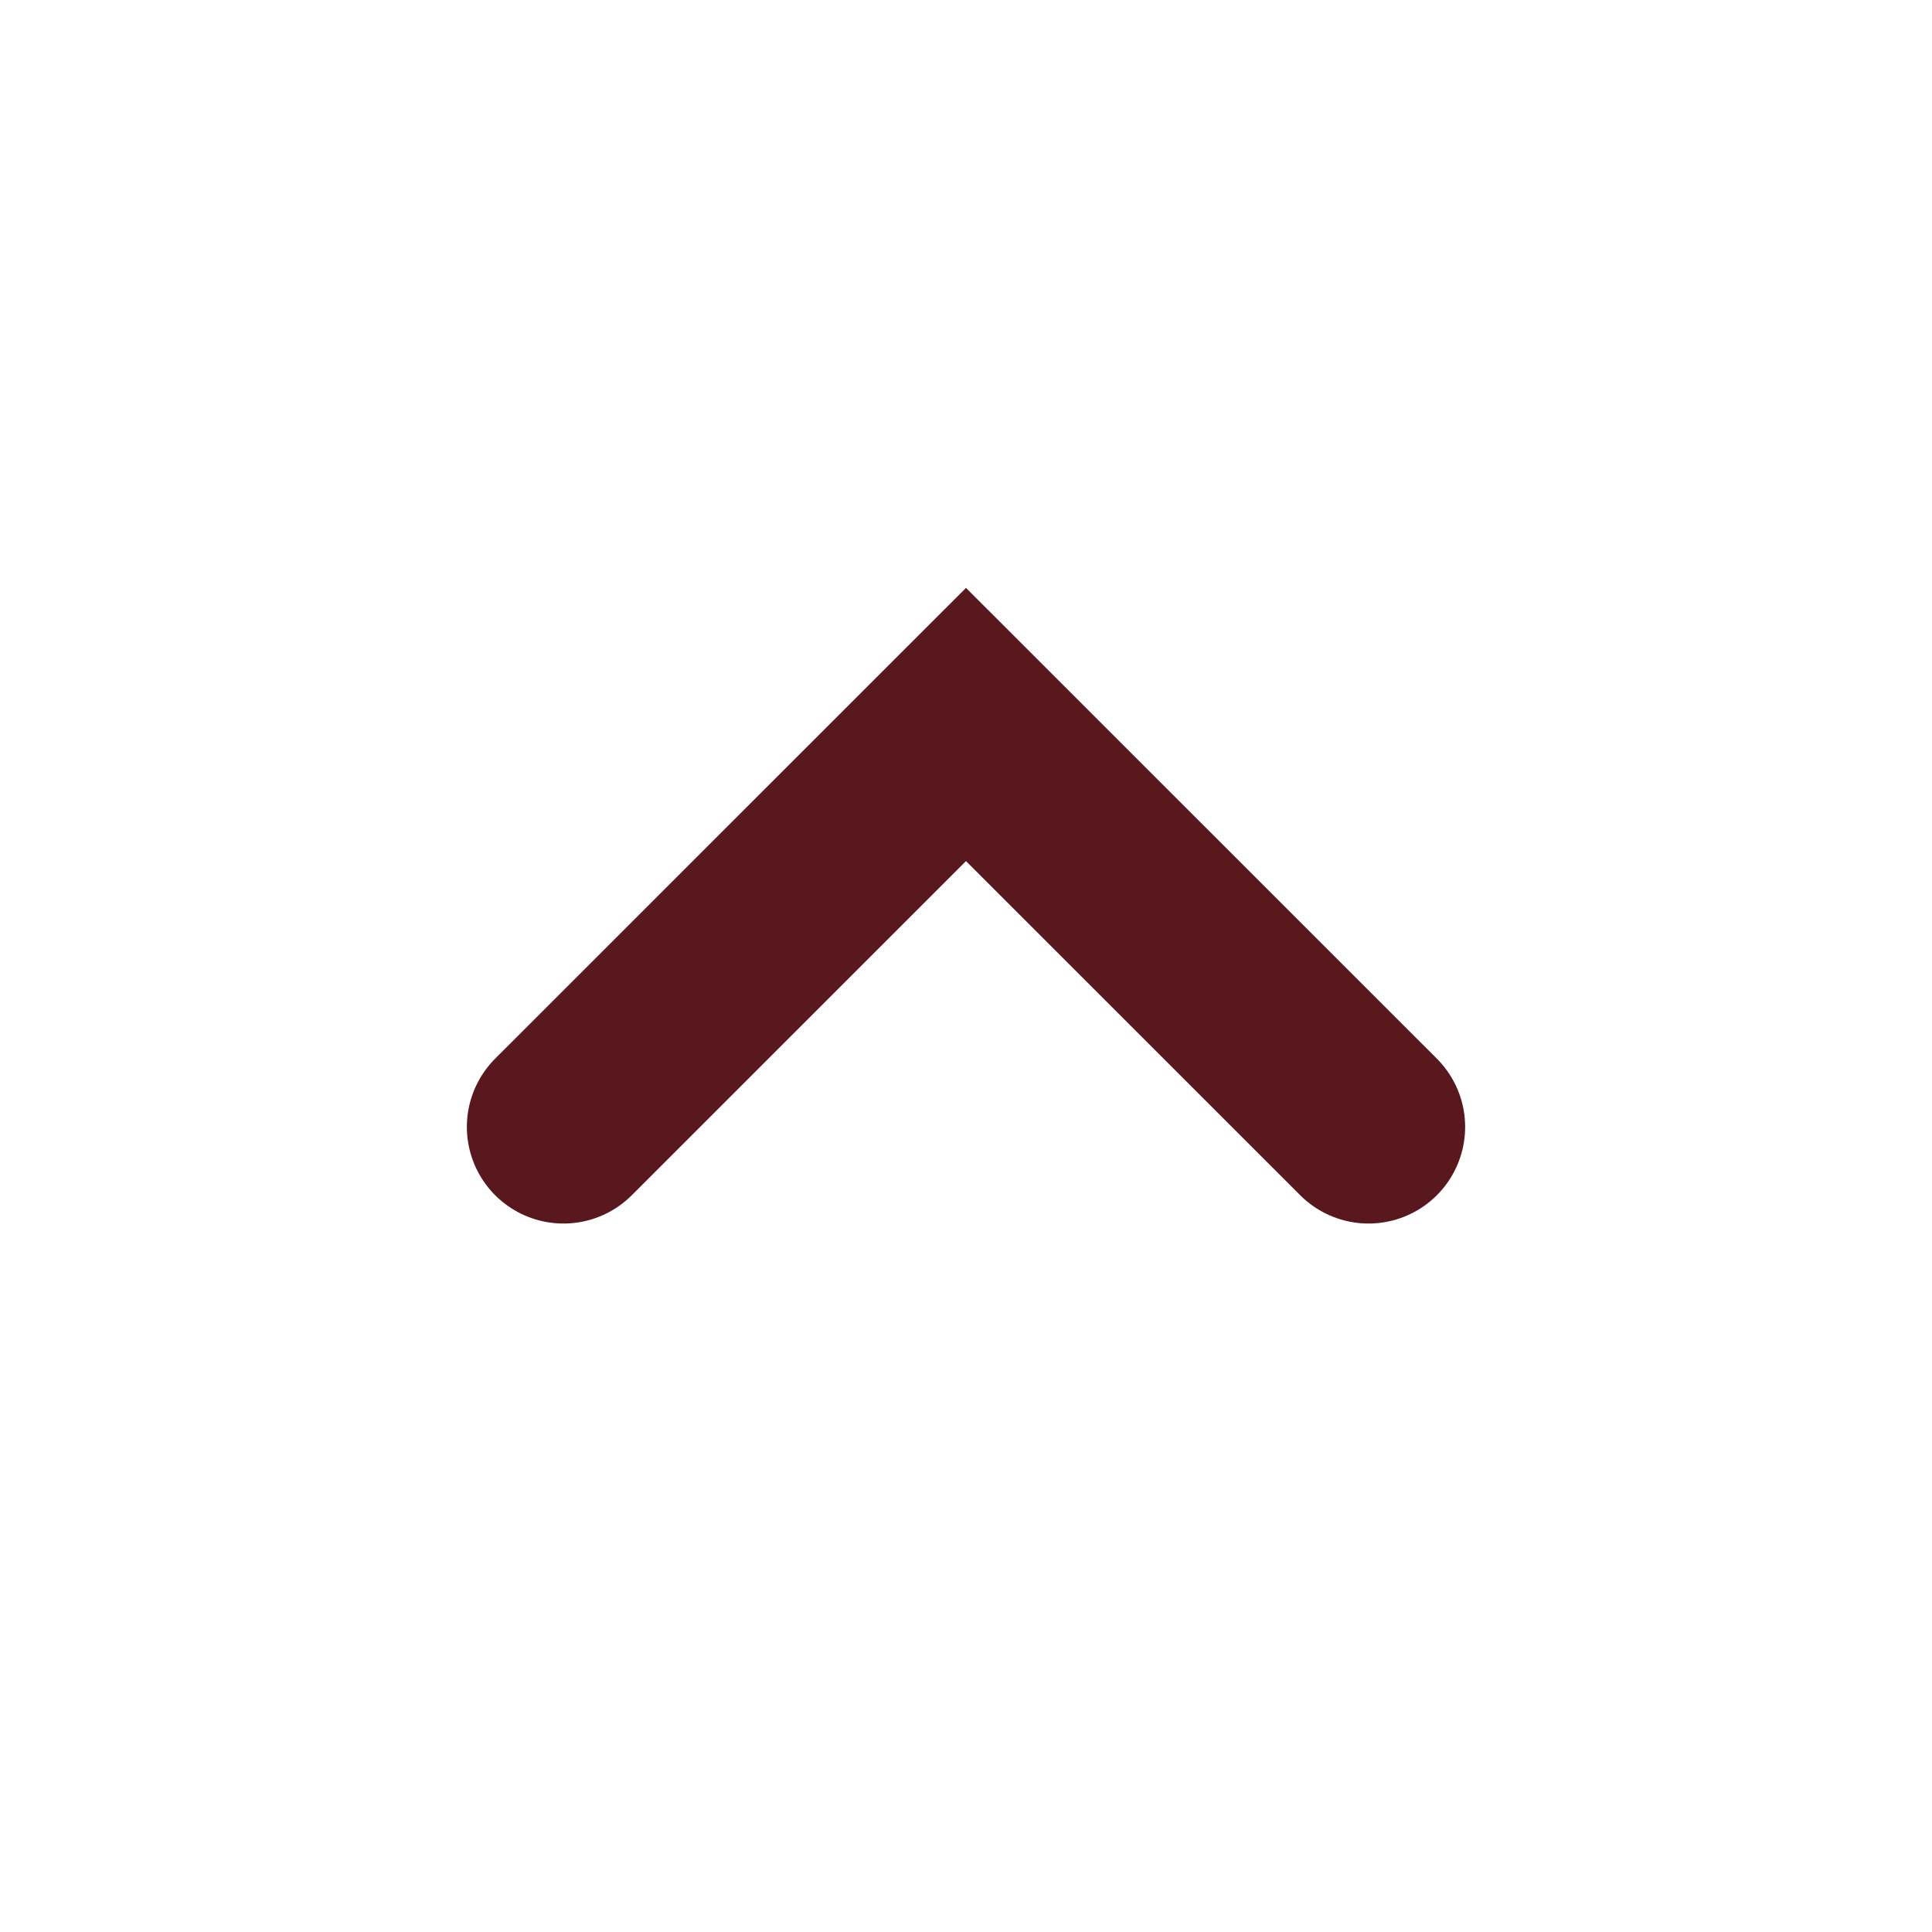
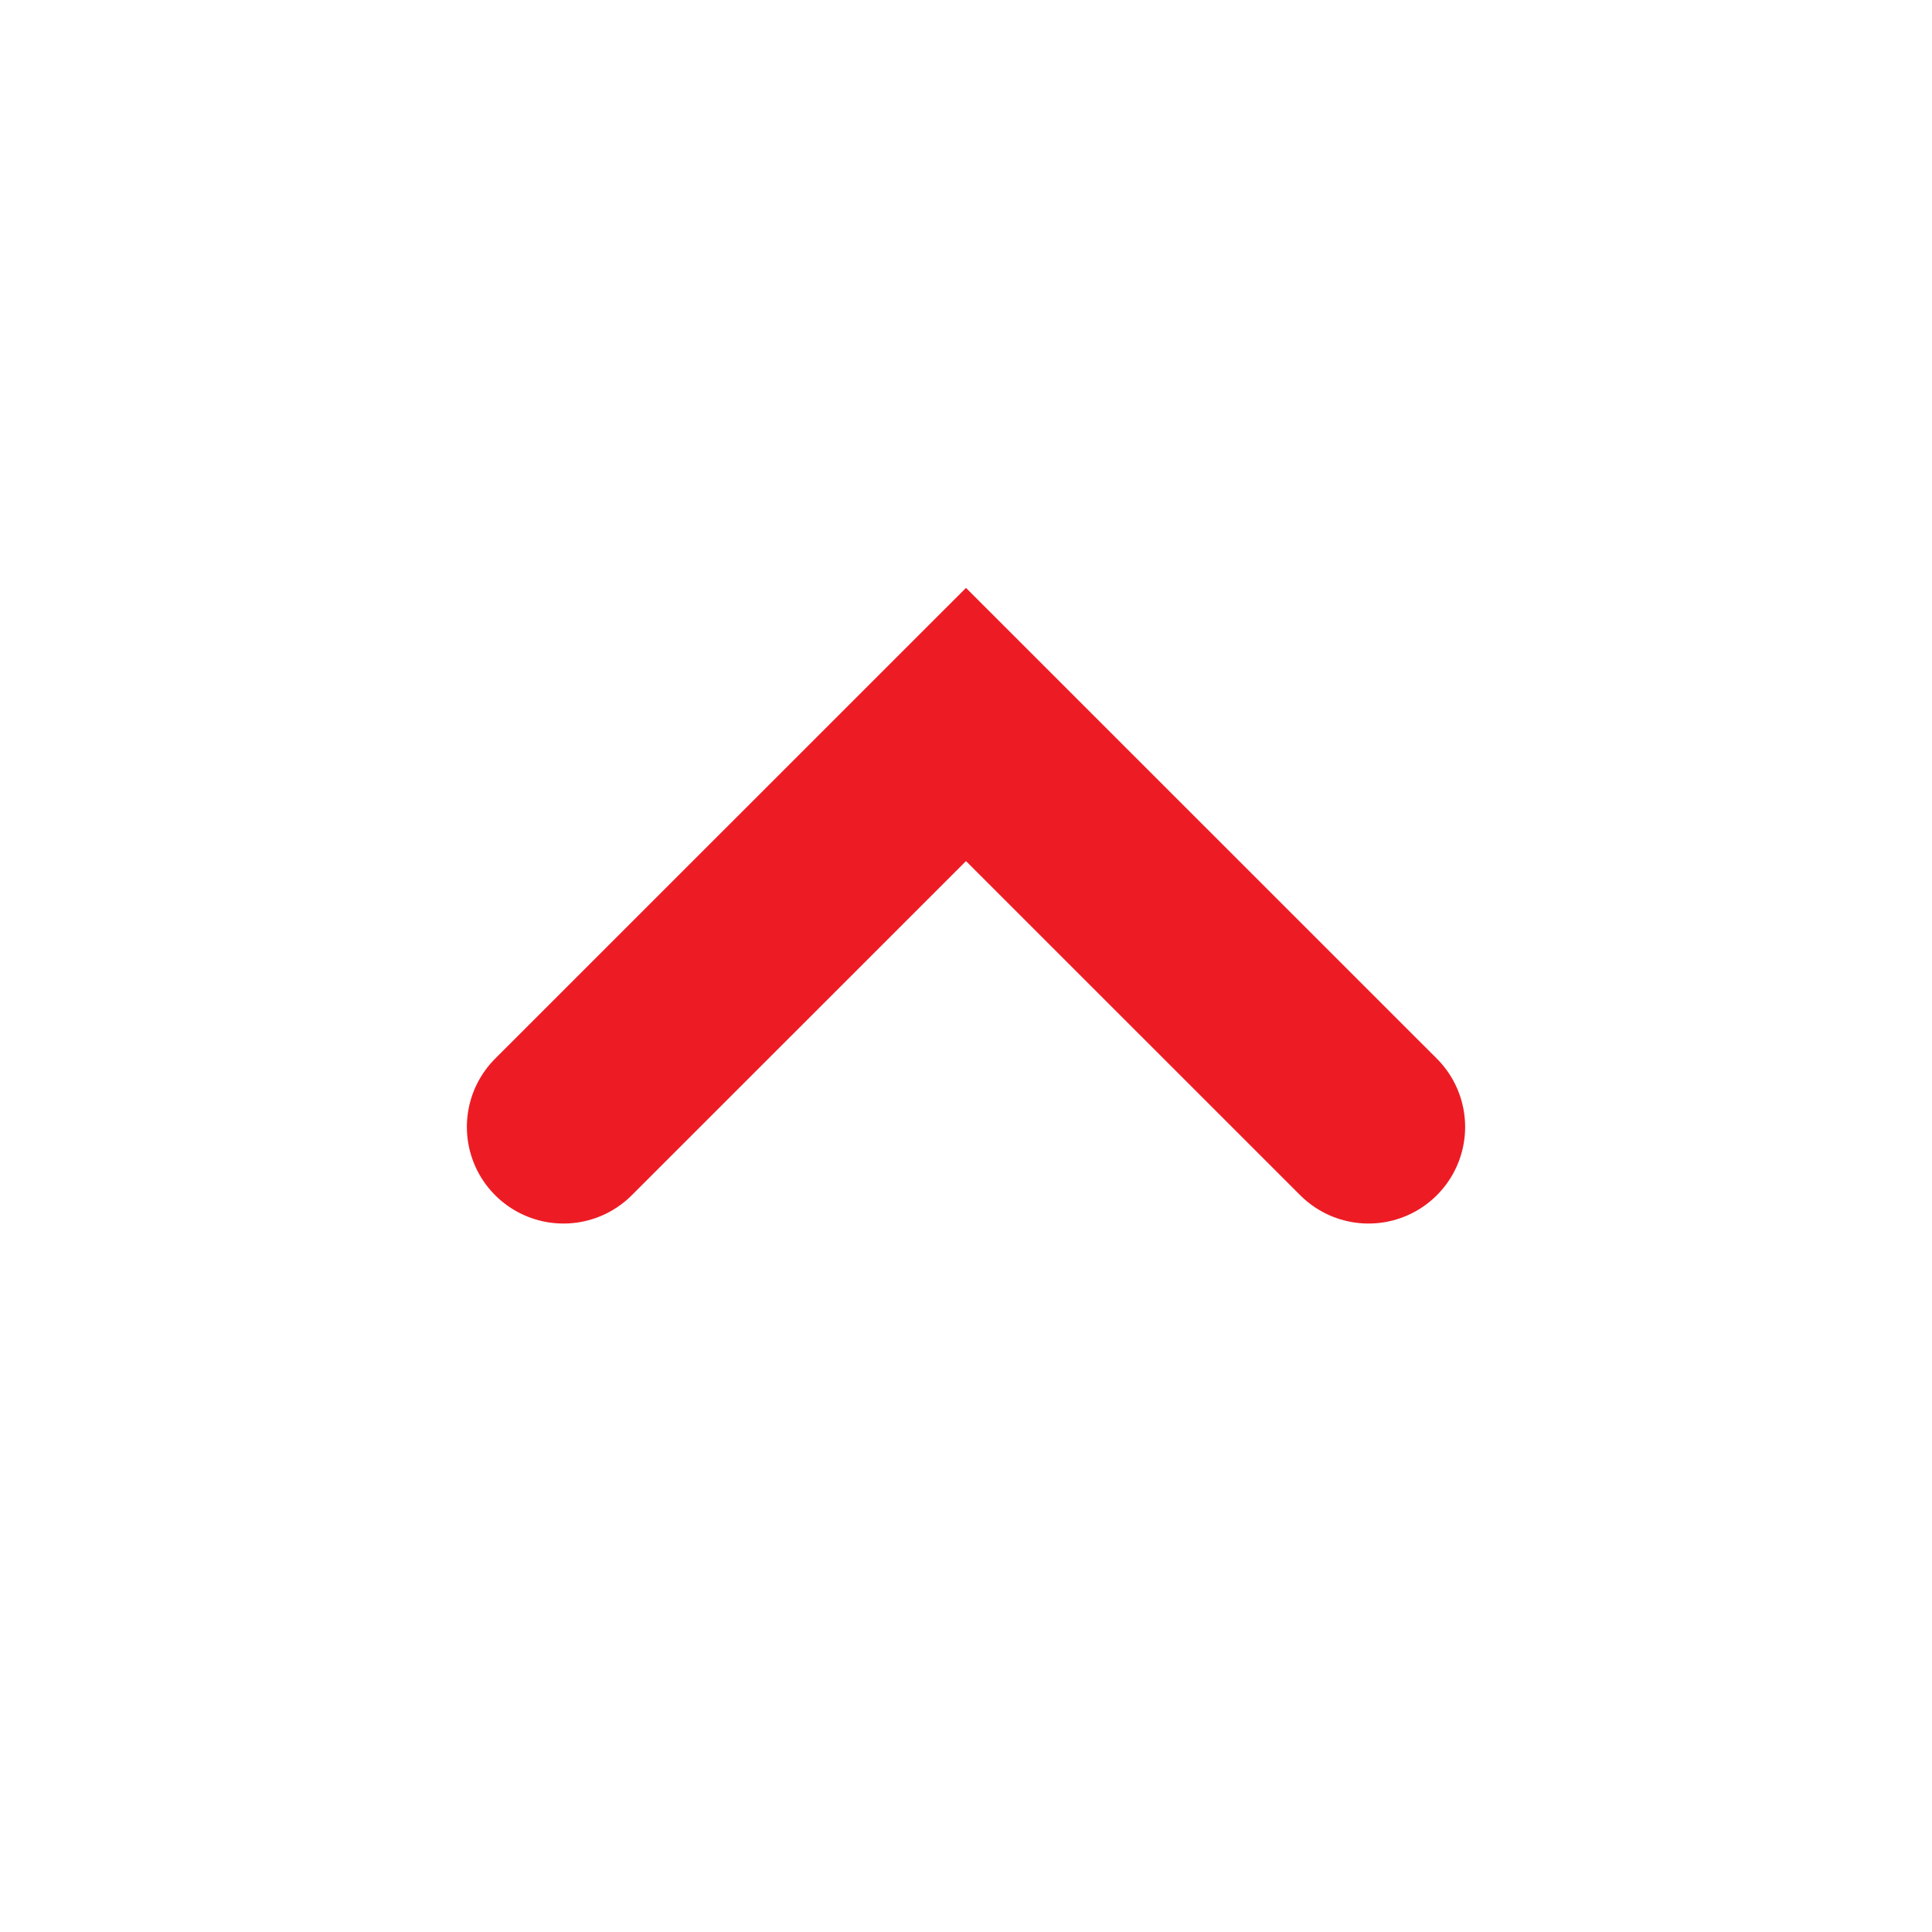
<svg xmlns="http://www.w3.org/2000/svg" width="20" height="20" viewBox="0 0 20 20" fill="none">
-   <path d="M14.167 11.666L10 7.5L5.833 11.666" stroke="#58181D" stroke-width="2" stroke-linecap="round" />
+   <path d="M14.167 11.666L10 7.5L5.833 11.666" stroke="#ED1C24" stroke-width="2" stroke-linecap="round" />
</svg>
